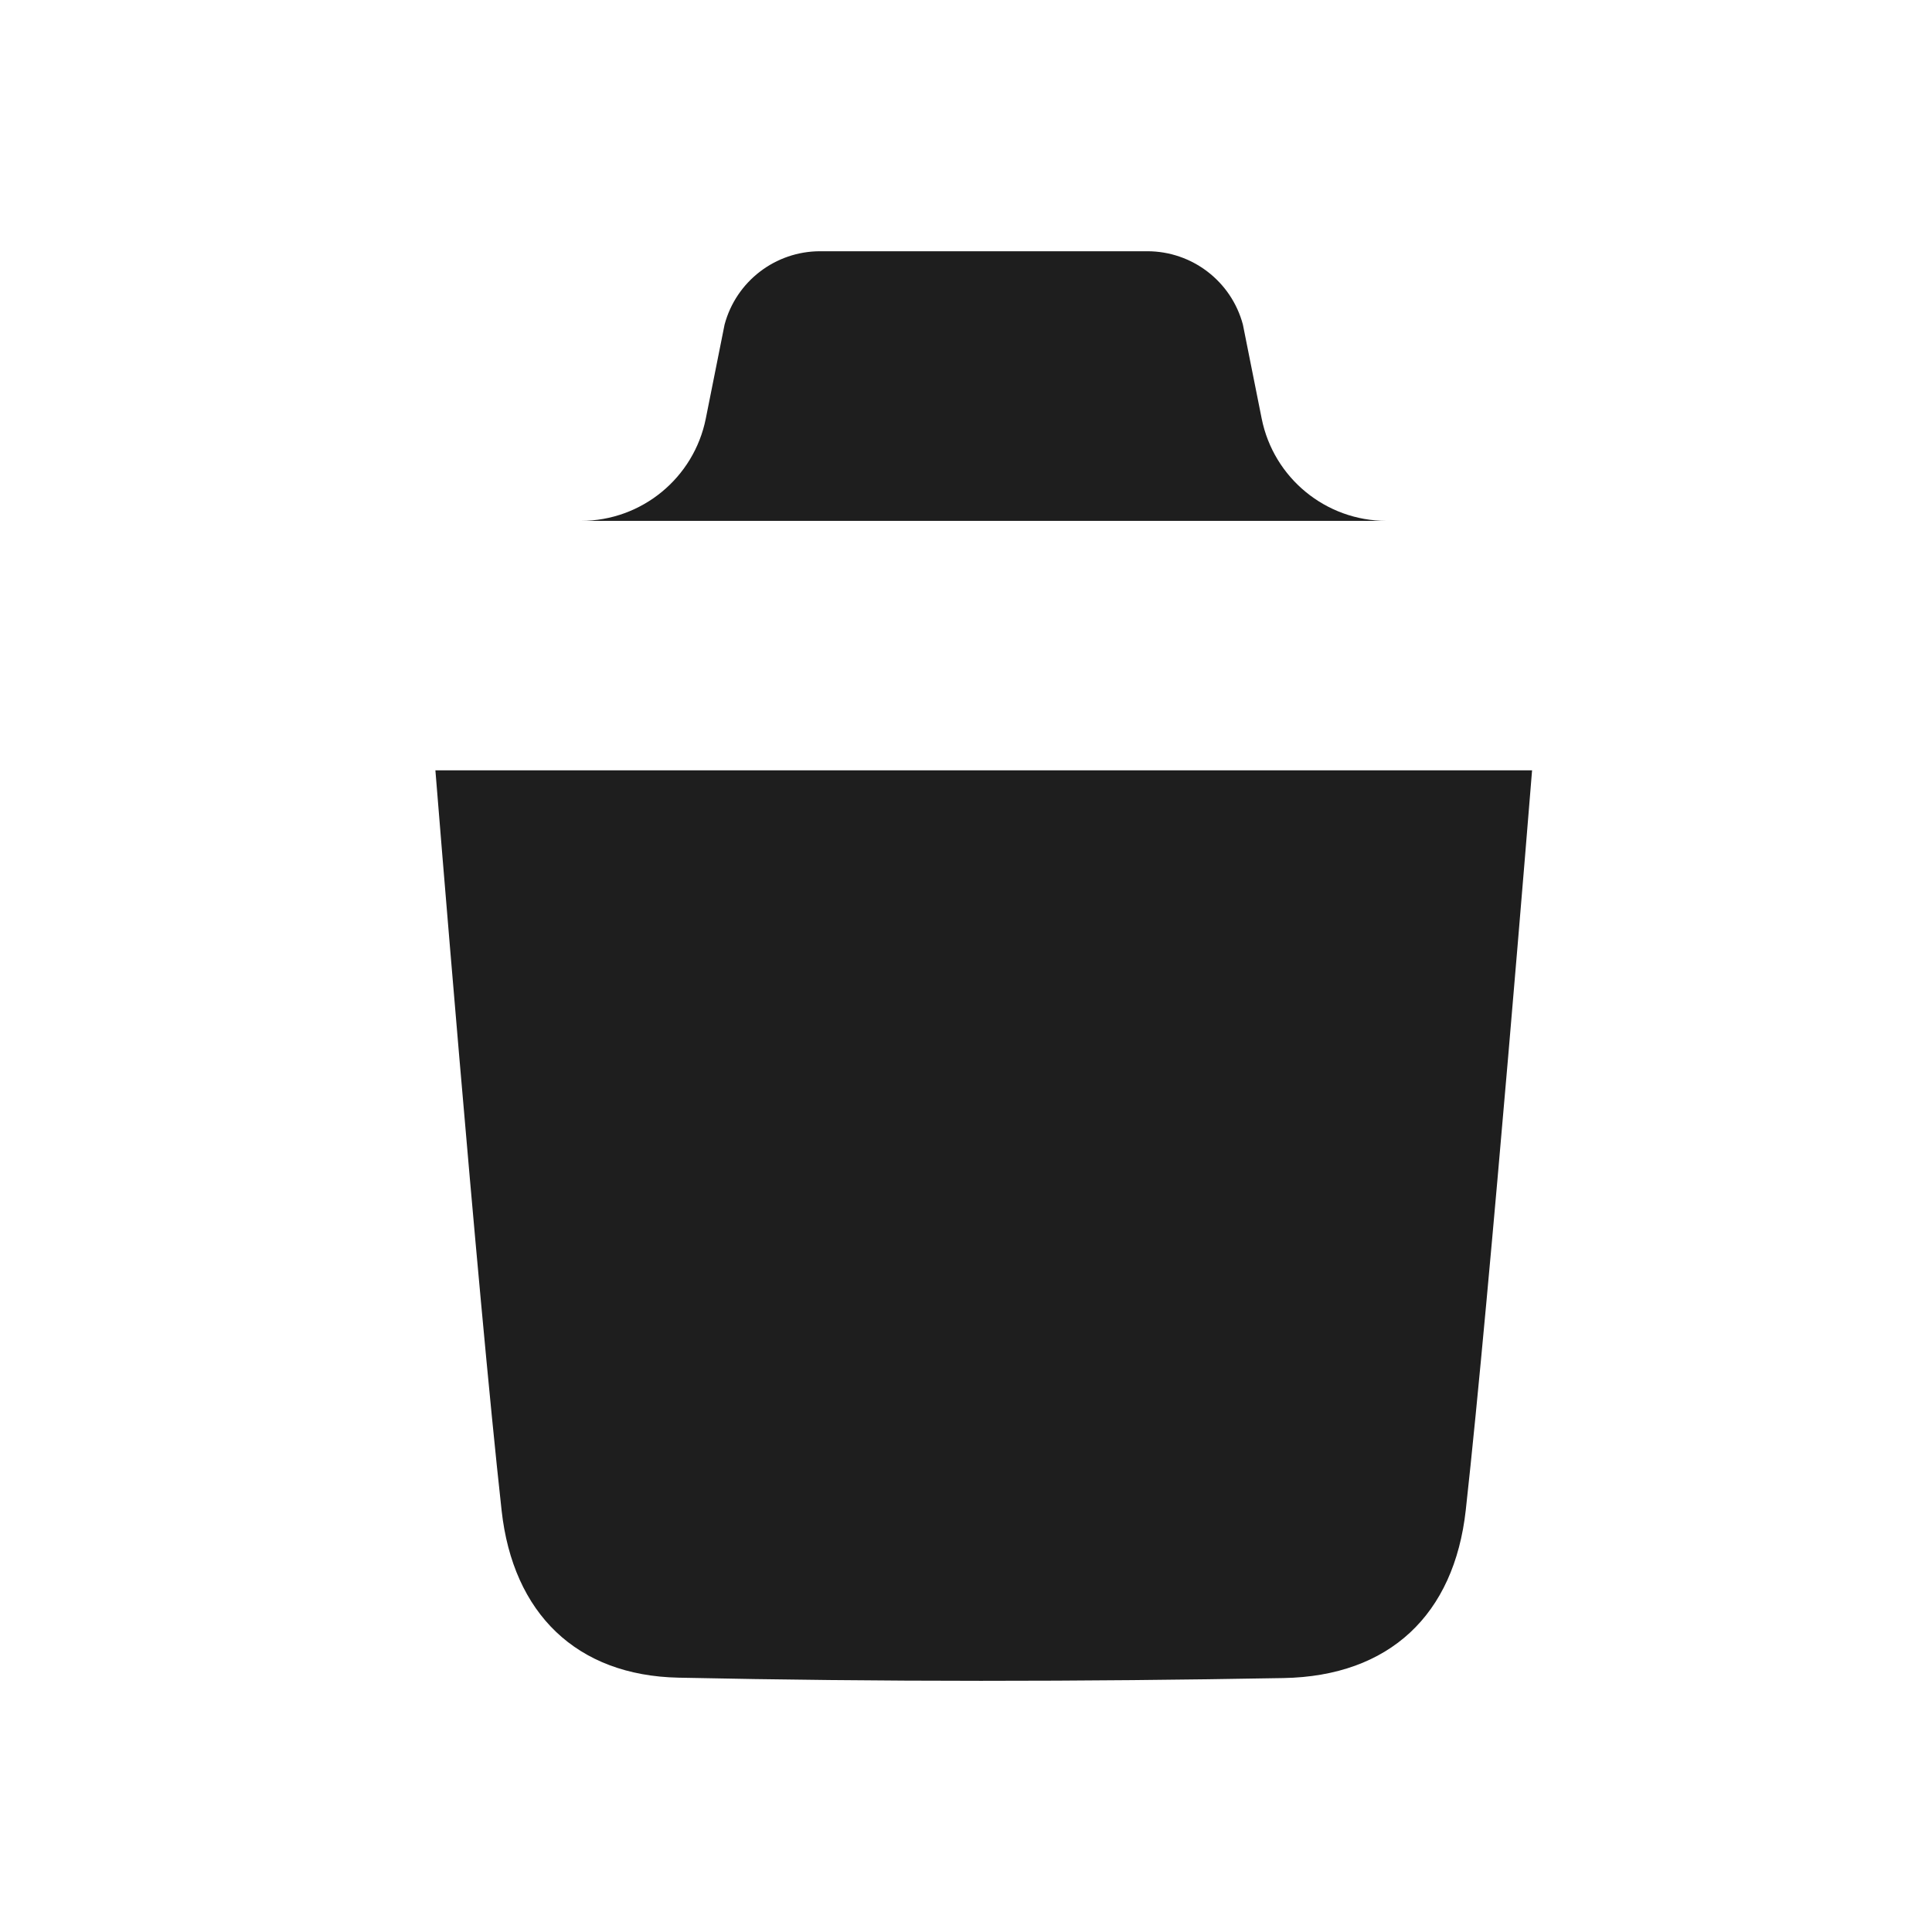
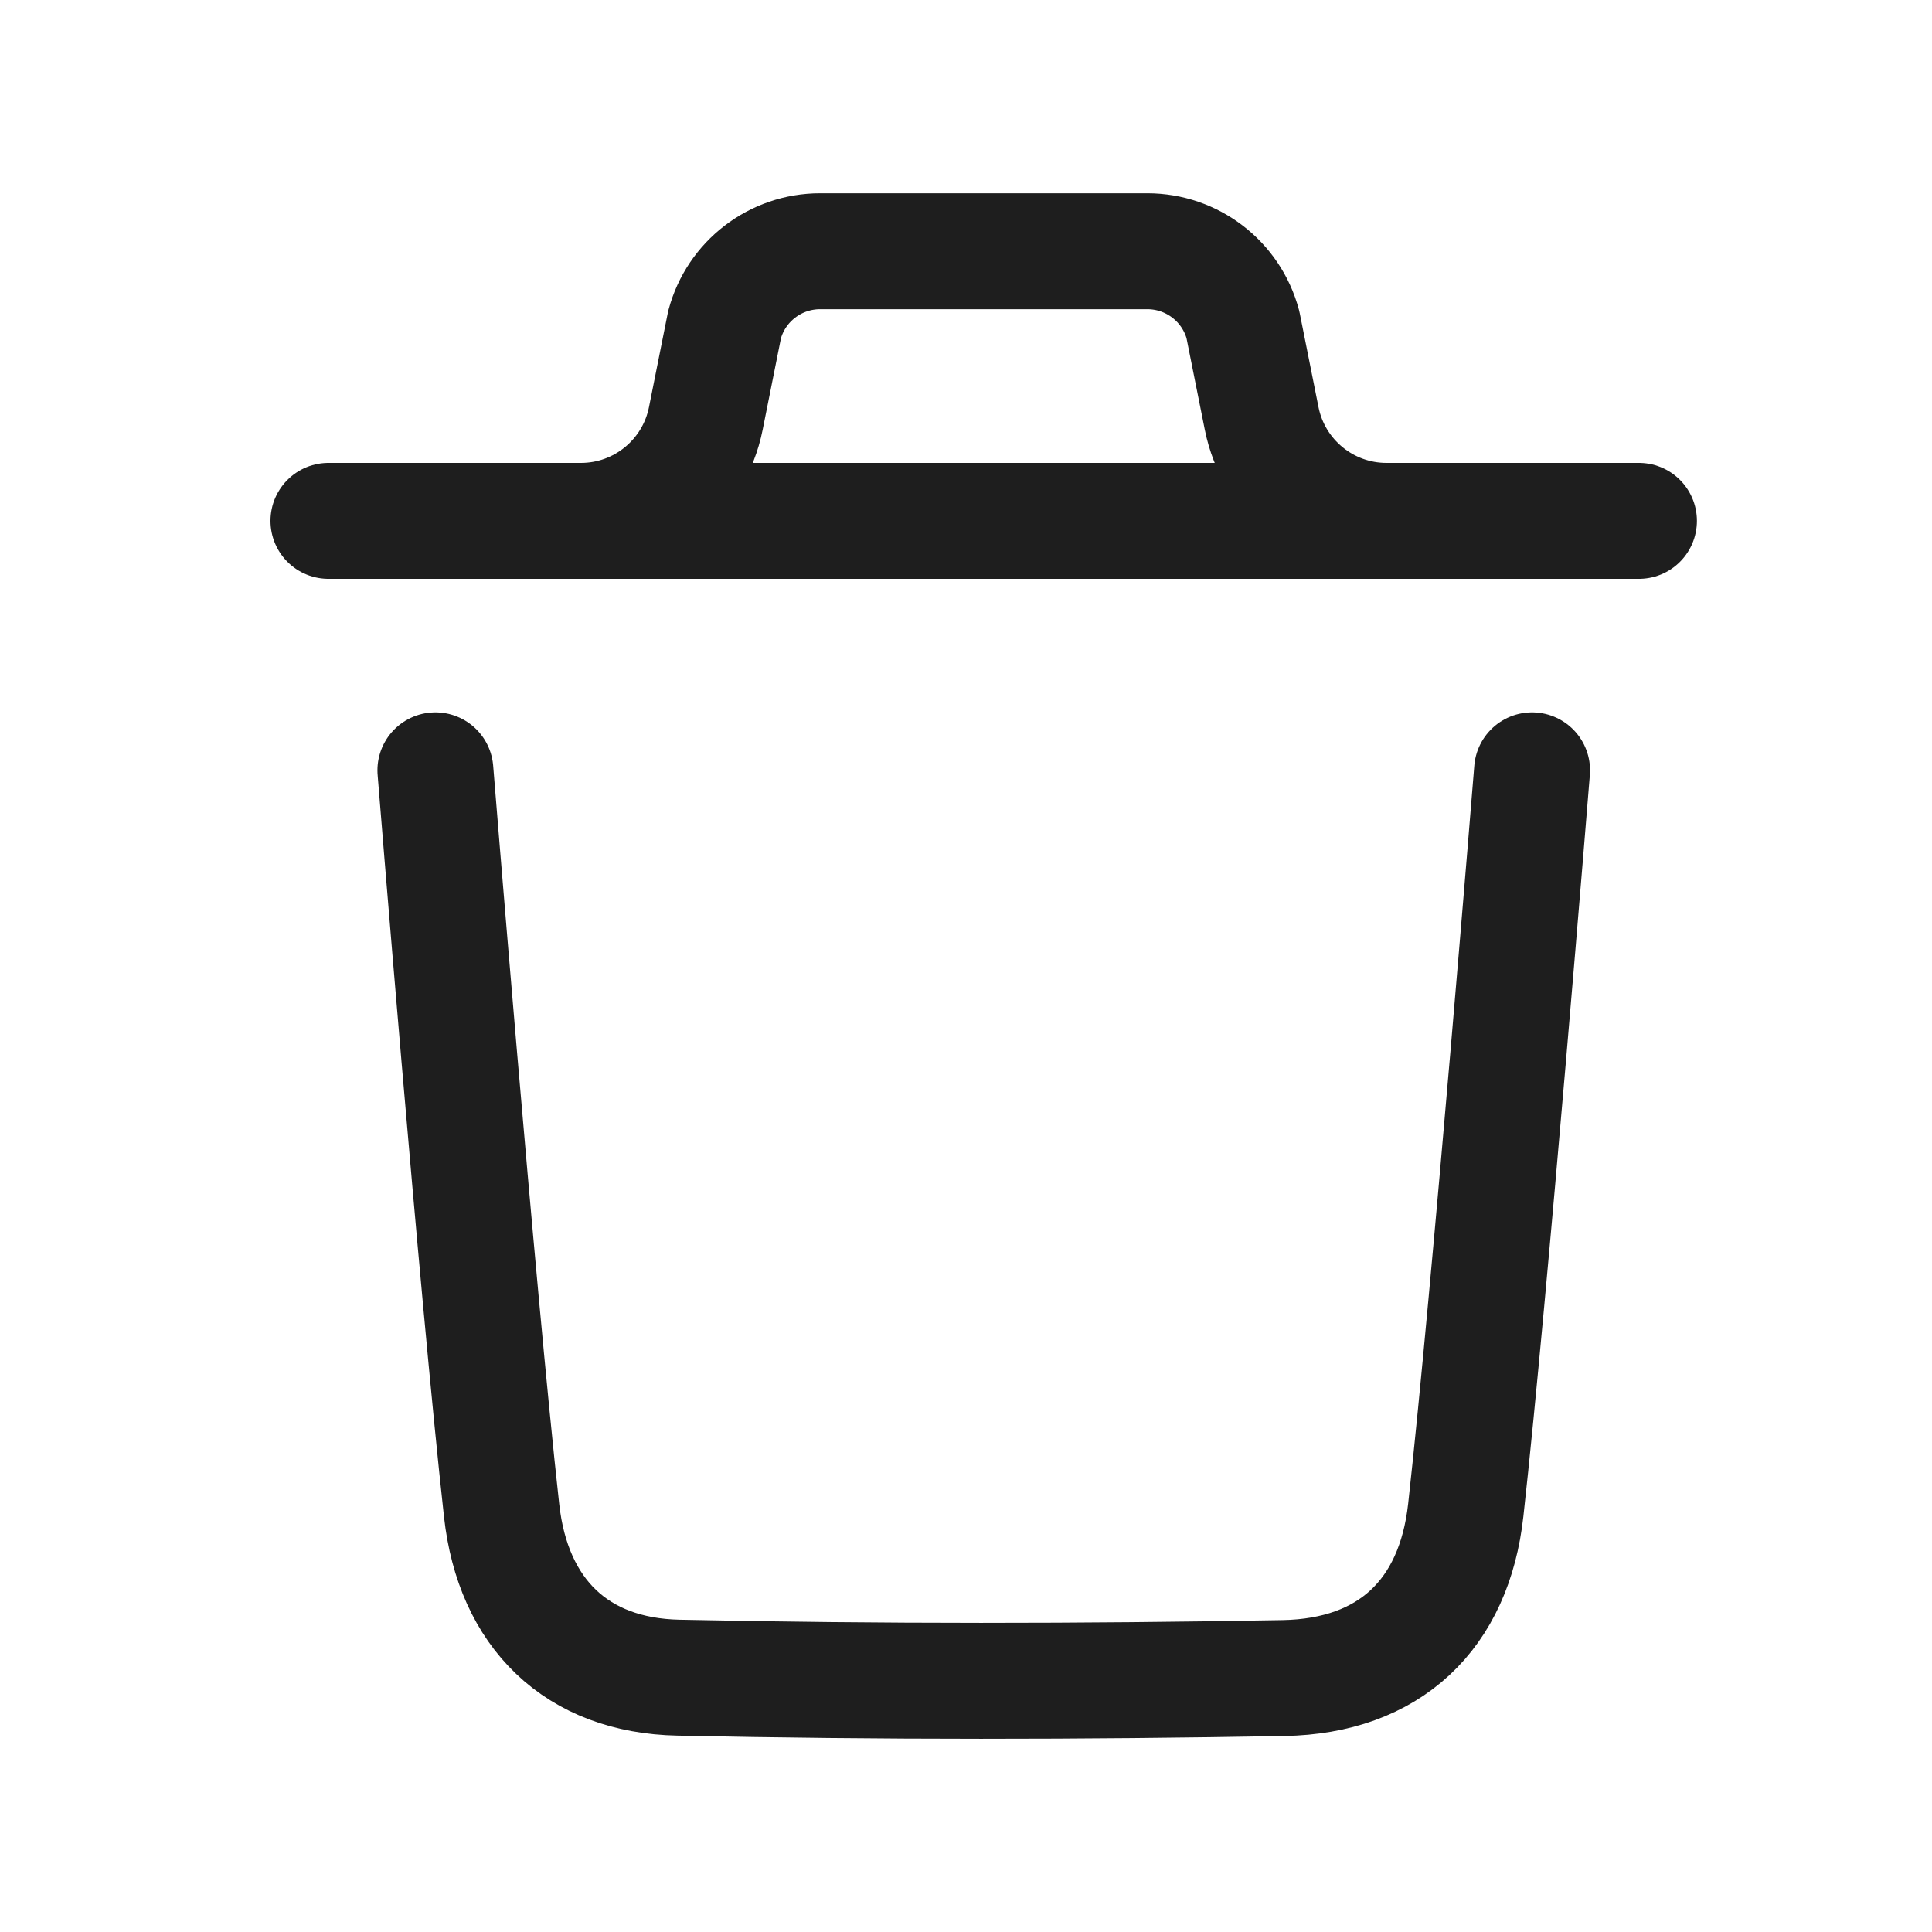
- <svg xmlns="http://www.w3.org/2000/svg" width="25" height="25" viewBox="0 0 25 25" fill="#1E1E1E">
-   <path d="M19.825 9.968C19.825 9.968 19.282 16.703 18.967 19.54C18.817 20.895 17.98 21.689 16.609 21.714C14 21.761 11.388 21.764 8.78 21.709C7.461 21.682 6.638 20.878 6.491 19.547C6.174 16.685 5.634 9.968 5.634 9.968" stroke-width="1.5" stroke-linecap="round" stroke-linejoin="round" />
-   <path d="M21.208 6.74H4.25" stroke-width="1.5" stroke-linecap="round" stroke-linejoin="round" />
-   <path d="M17.941 6.74C17.156 6.74 16.48 6.185 16.326 5.416L16.083 4.2C15.933 3.639 15.425 3.251 14.846 3.251H10.613C10.034 3.251 9.526 3.639 9.376 4.2L9.133 5.416C8.979 6.185 8.303 6.74 7.518 6.74" stroke-width="1.5" stroke-linecap="round" stroke-linejoin="round" />
+ <svg xmlns="http://www.w3.org/2000/svg" width="25" height="25" viewBox="0 0 25 25" fill="none">
+   <path d="M19.825 9.968C19.825 9.968 19.282 16.703 18.967 19.54C18.817 20.895 17.98 21.689 16.609 21.714C14 21.761 11.388 21.764 8.78 21.709C7.461 21.682 6.638 20.878 6.491 19.547C6.174 16.685 5.634 9.968 5.634 9.968" stroke="#1E1E1E" stroke-width="1.5" stroke-linecap="round" stroke-linejoin="round" />
+   <path d="M21.208 6.74H4.25" stroke="#1E1E1E" stroke-width="1.5" stroke-linecap="round" stroke-linejoin="round" />
+   <path d="M17.941 6.74C17.156 6.74 16.48 6.185 16.326 5.416L16.083 4.2C15.933 3.639 15.425 3.251 14.846 3.251H10.613C10.034 3.251 9.526 3.639 9.376 4.2L9.133 5.416C8.979 6.185 8.303 6.74 7.518 6.74" stroke="#1E1E1E" stroke-width="1.5" stroke-linecap="round" stroke-linejoin="round" />
</svg>
